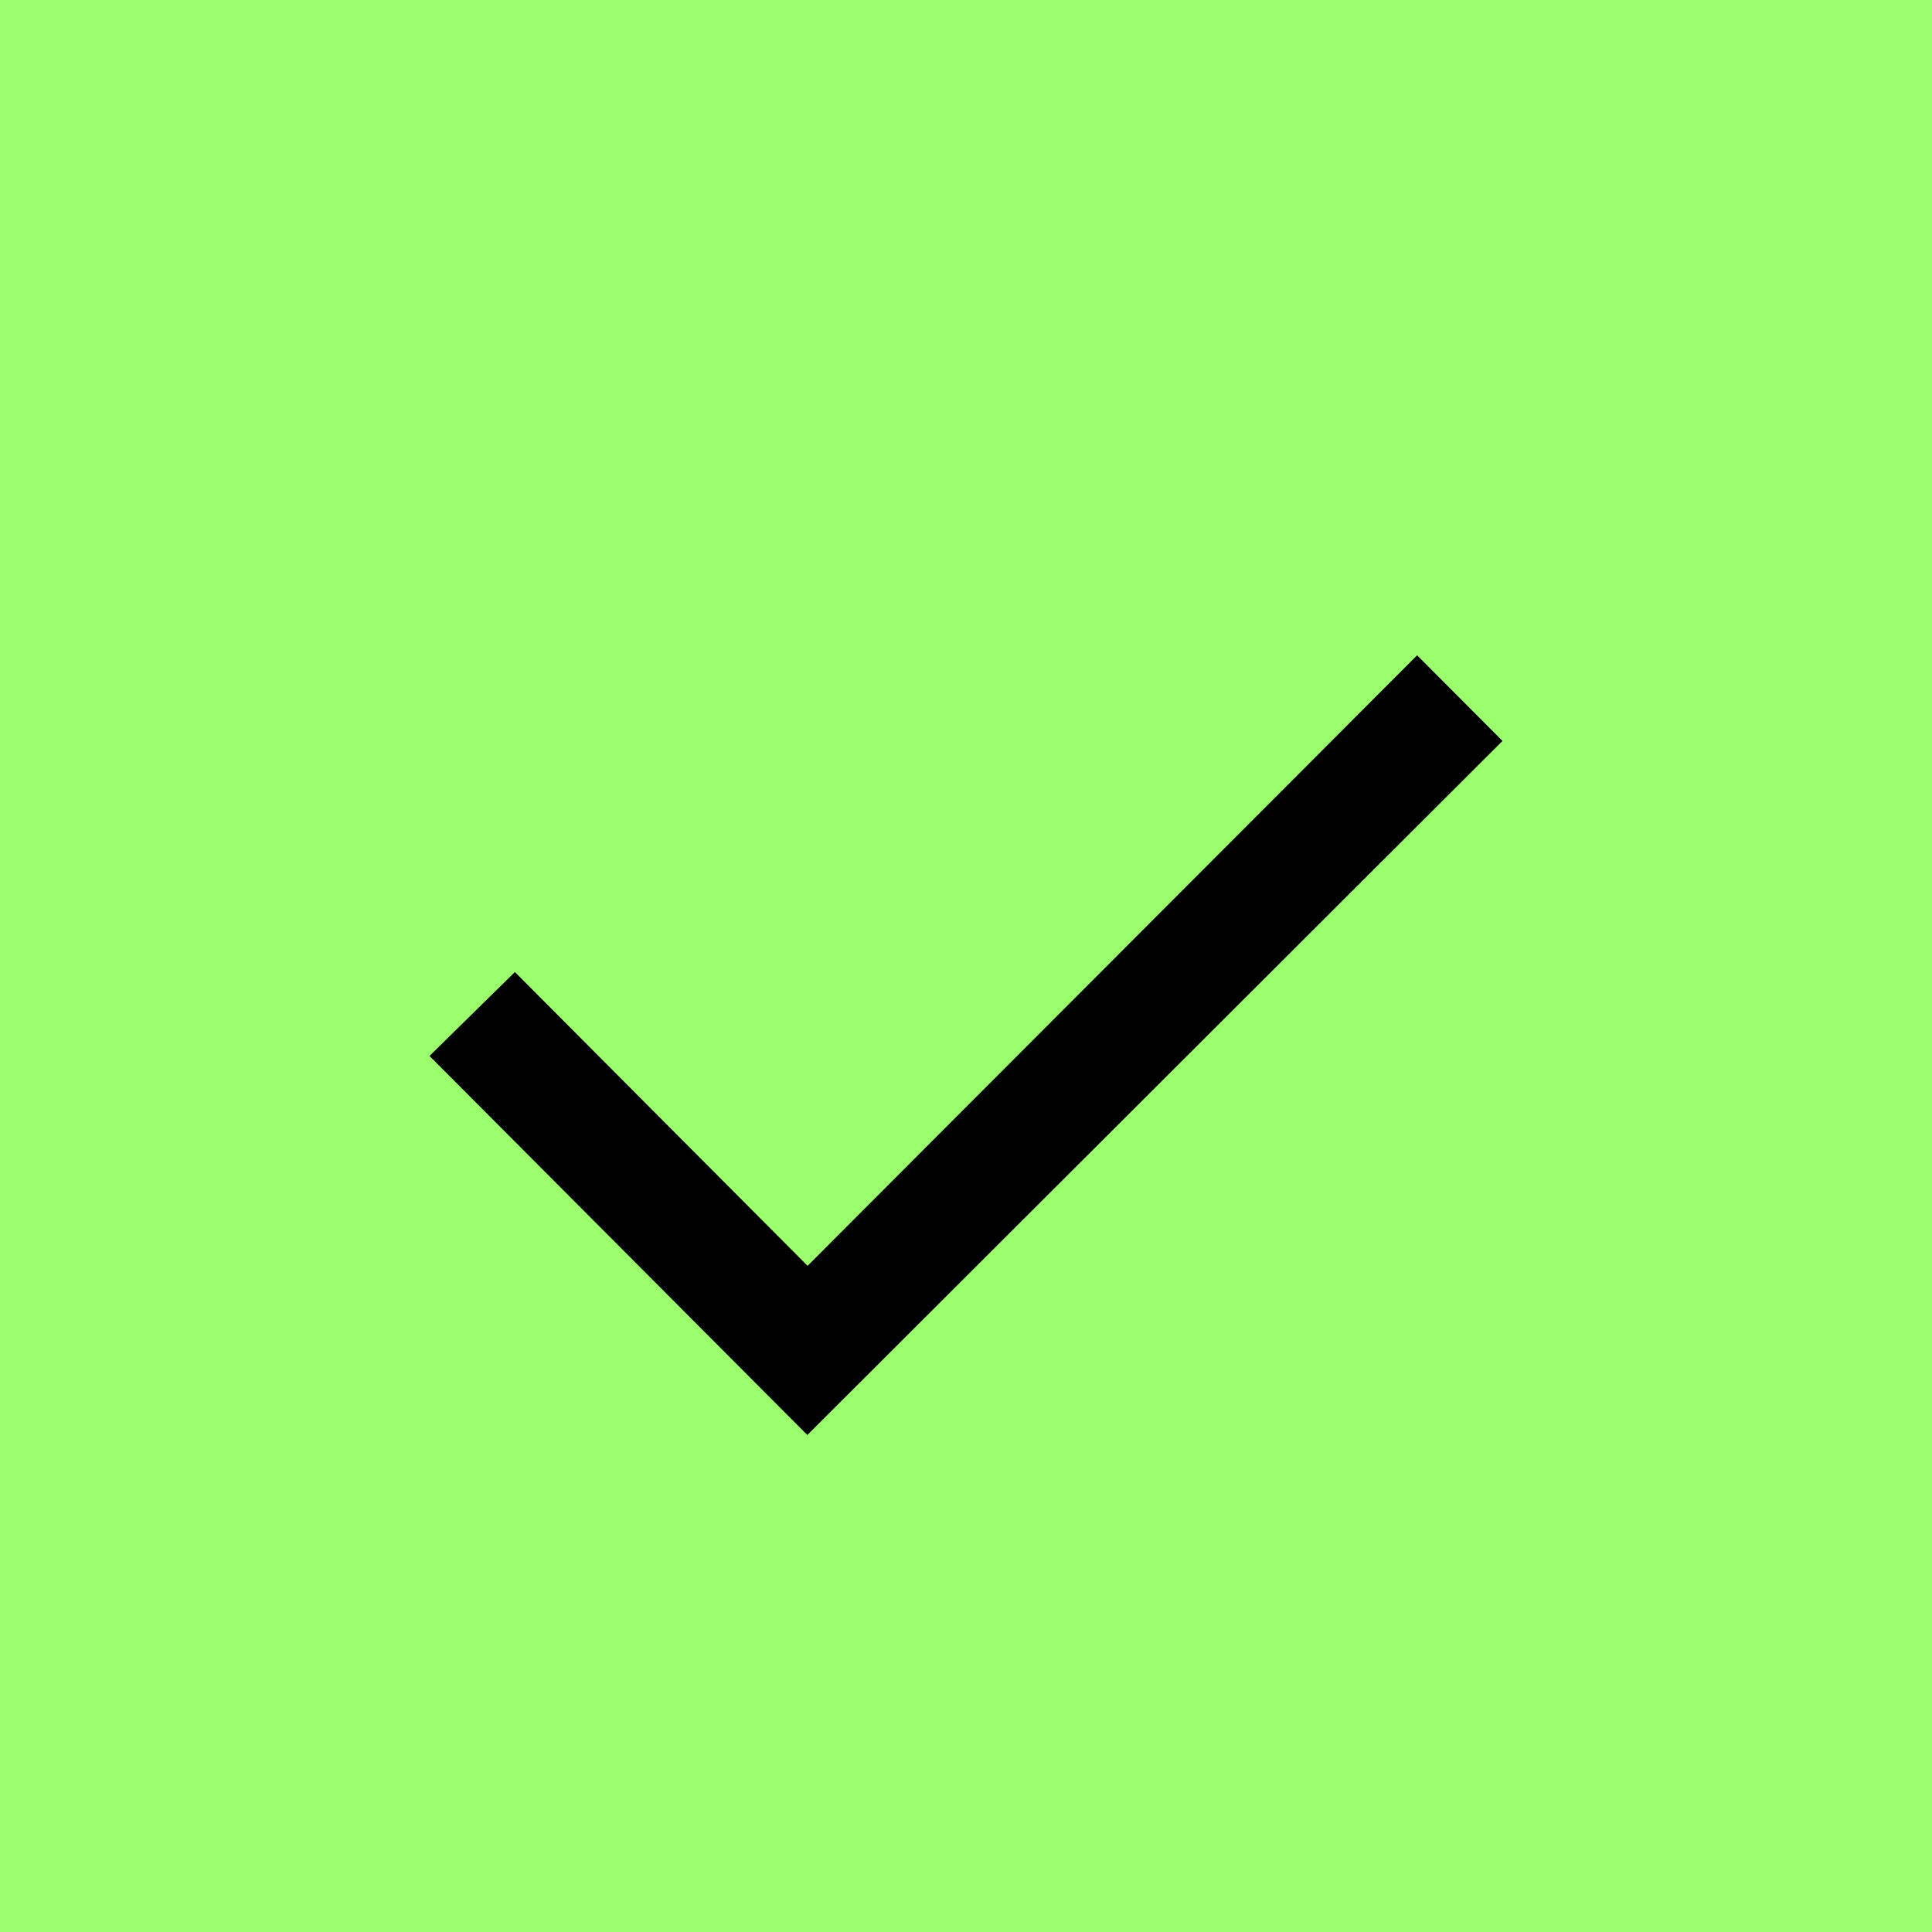
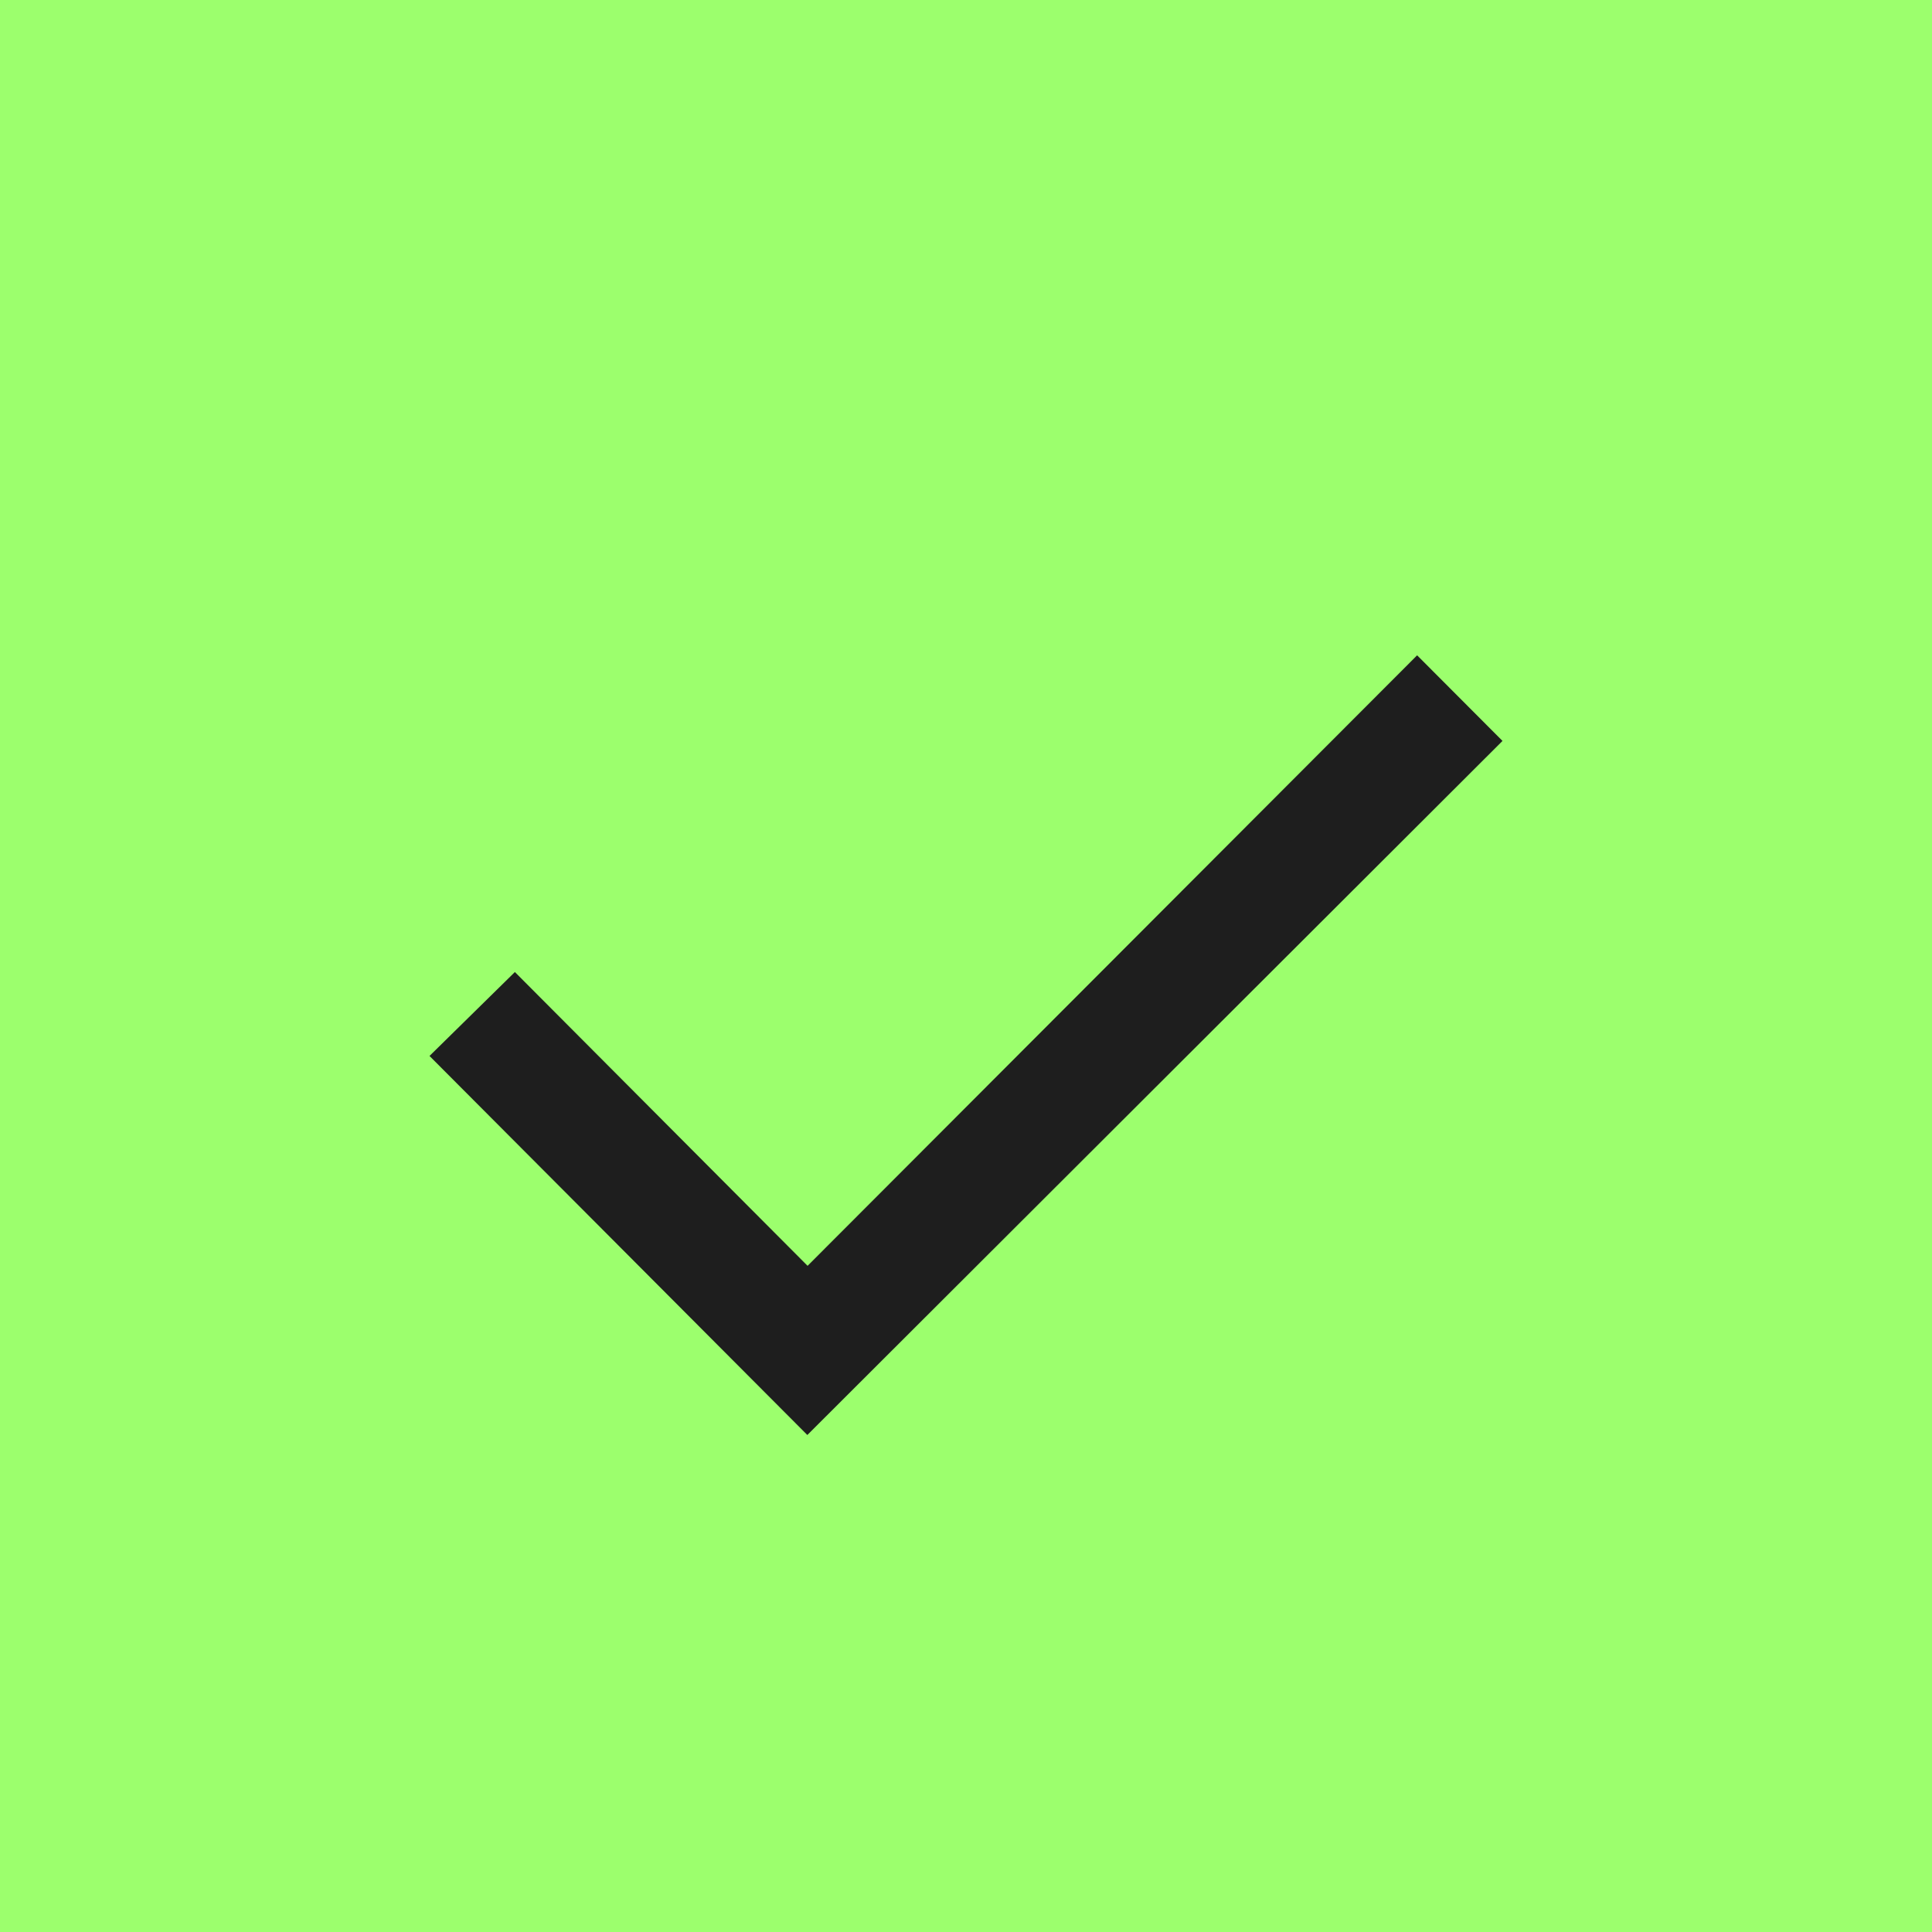
<svg xmlns="http://www.w3.org/2000/svg" viewBox="0 0 16 16" fill="none">
  <rect width="16" height="16" fill="#9CFF6D" />
-   <path d="M6.686 11.884L12.443 6.136L11.736 5.427L6.688 10.483L4.264 8.05L3.557 8.745L6.686 11.884Z" fill="currentColor" />
+   <path d="M6.686 11.884L12.443 6.136L11.736 5.427L6.688 10.483L4.264 8.05L3.557 8.745L6.686 11.884Z" fill="#1E1E1E" />
</svg>
